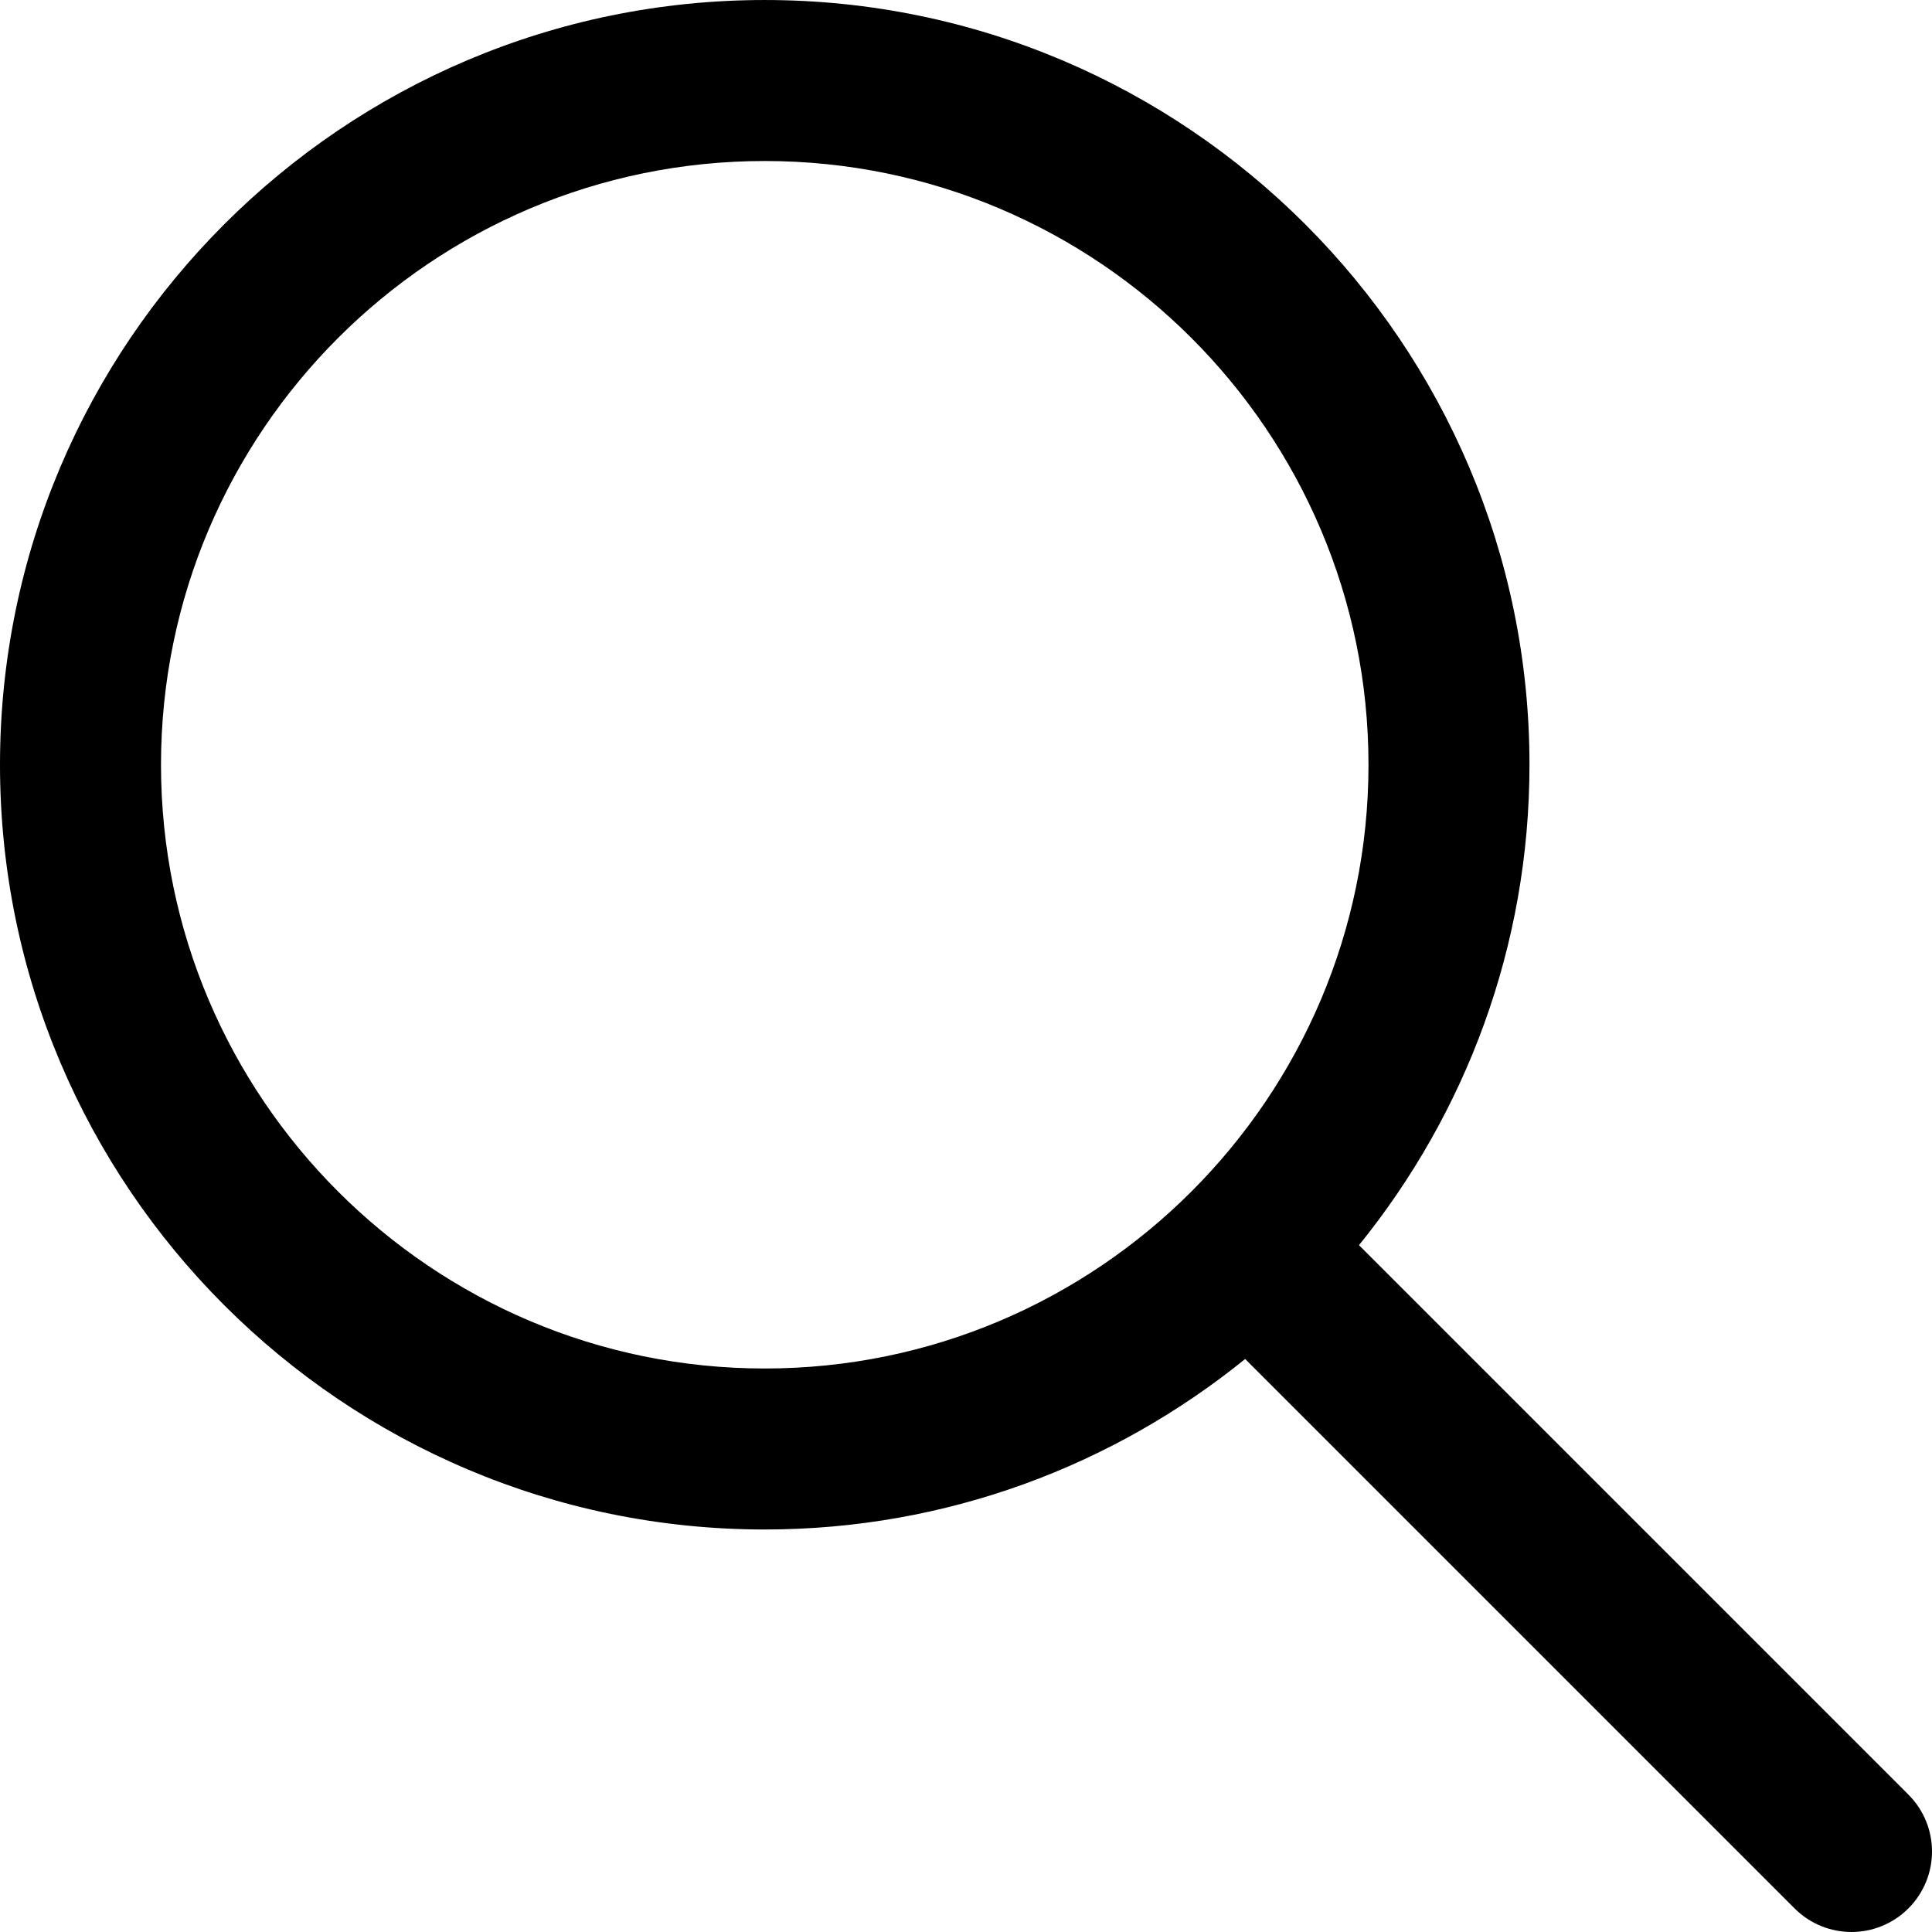
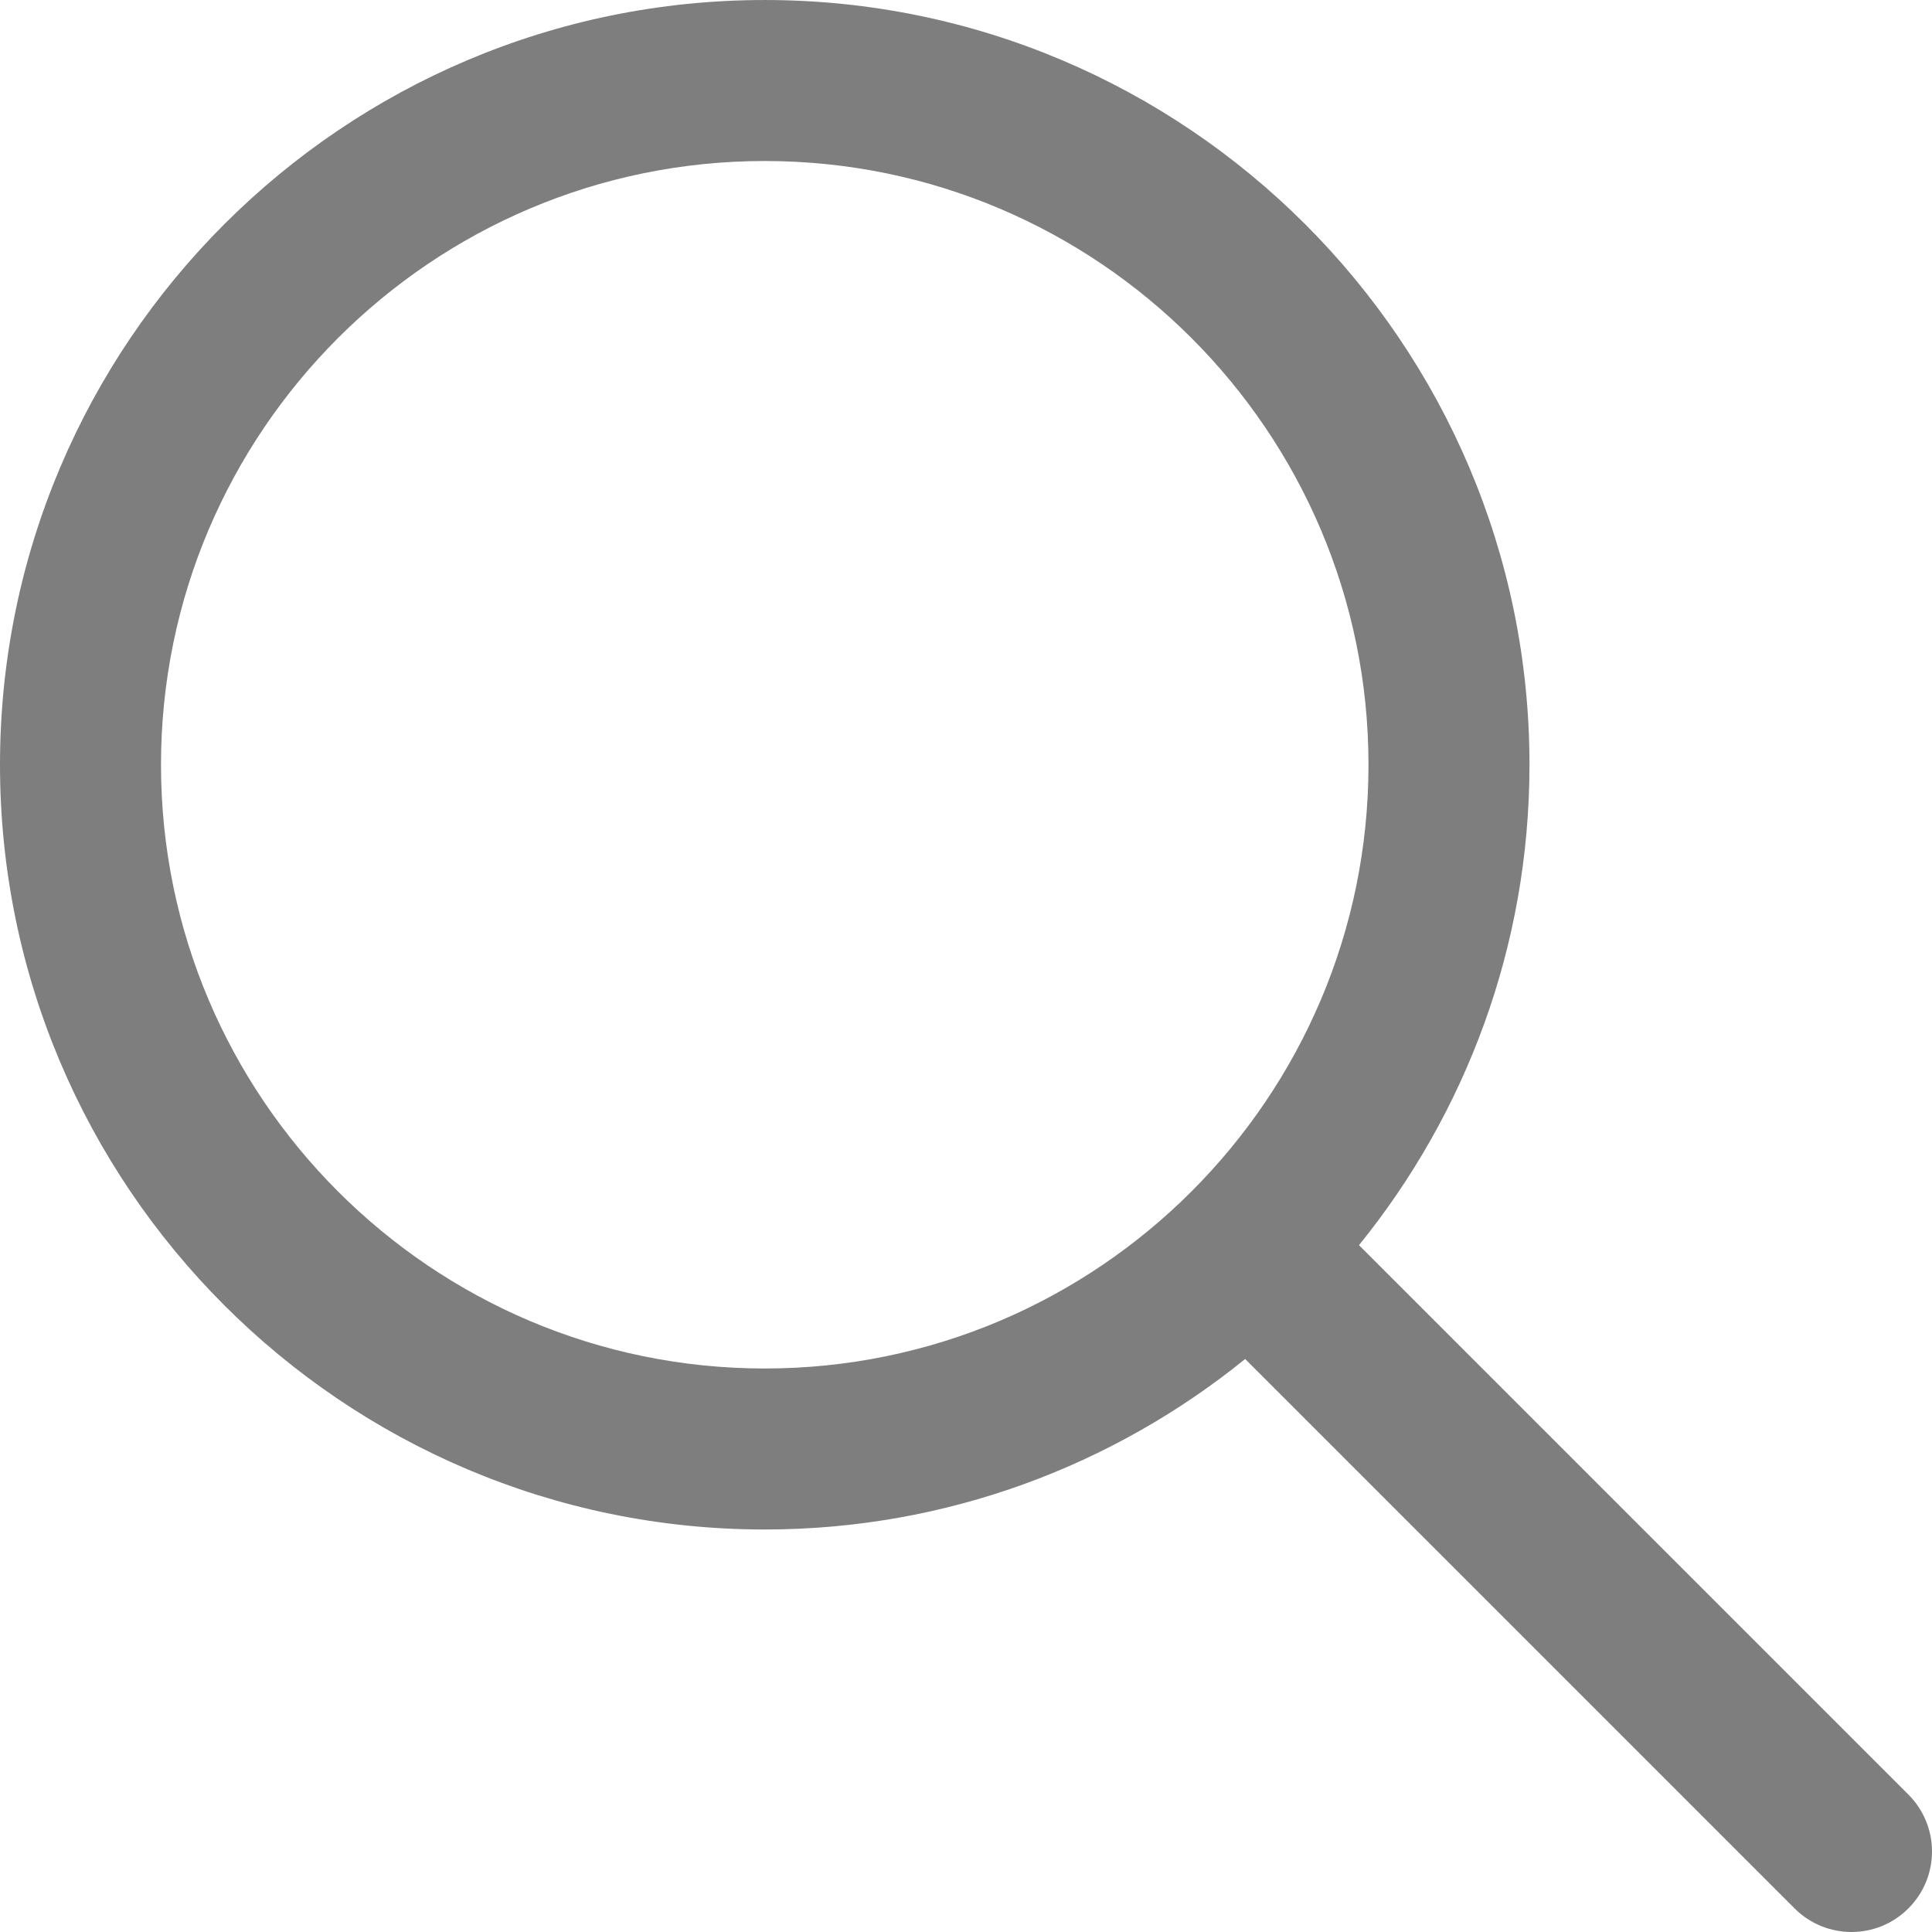
- <svg xmlns="http://www.w3.org/2000/svg" version="1.1" id="Capa_1" x="0px" y="0px" viewBox="0 0 512.005 512.005" style="enable-background:new 0 0 512.005 512.005;" xml:space="preserve">
+ <svg xmlns="http://www.w3.org/2000/svg" fill="#7e7e7e" version="1.1" id="Capa_1" x="0px" y="0px" viewBox="0 0 512.005 512.005" style="enable-background:new 0 0 512.005 512.005;" xml:space="preserve">
  <g>
    <g>
      <path d="M505.749,475.587l-145.6-145.6c28.203-34.837,45.184-79.104,45.184-127.317c0-111.744-90.923-202.667-202.667-202.667    S0,90.925,0,202.669s90.923,202.667,202.667,202.667c48.213,0,92.48-16.981,127.317-45.184l145.6,145.6    c4.16,4.16,9.621,6.251,15.083,6.251s10.923-2.091,15.083-6.251C514.091,497.411,514.091,483.928,505.749,475.587z     M202.667,362.669c-88.235,0-160-71.765-160-160s71.765-160,160-160s160,71.765,160,160S290.901,362.669,202.667,362.669z" />
    </g>
  </g>
  <g>
</g>
  <g>
</g>
  <g>
</g>
  <g>
</g>
  <g>
</g>
  <g>
</g>
  <g>
</g>
  <g>
</g>
  <g>
</g>
  <g>
</g>
  <g>
</g>
  <g>
</g>
  <g>
</g>
  <g>
</g>
  <g>
</g>
</svg>
